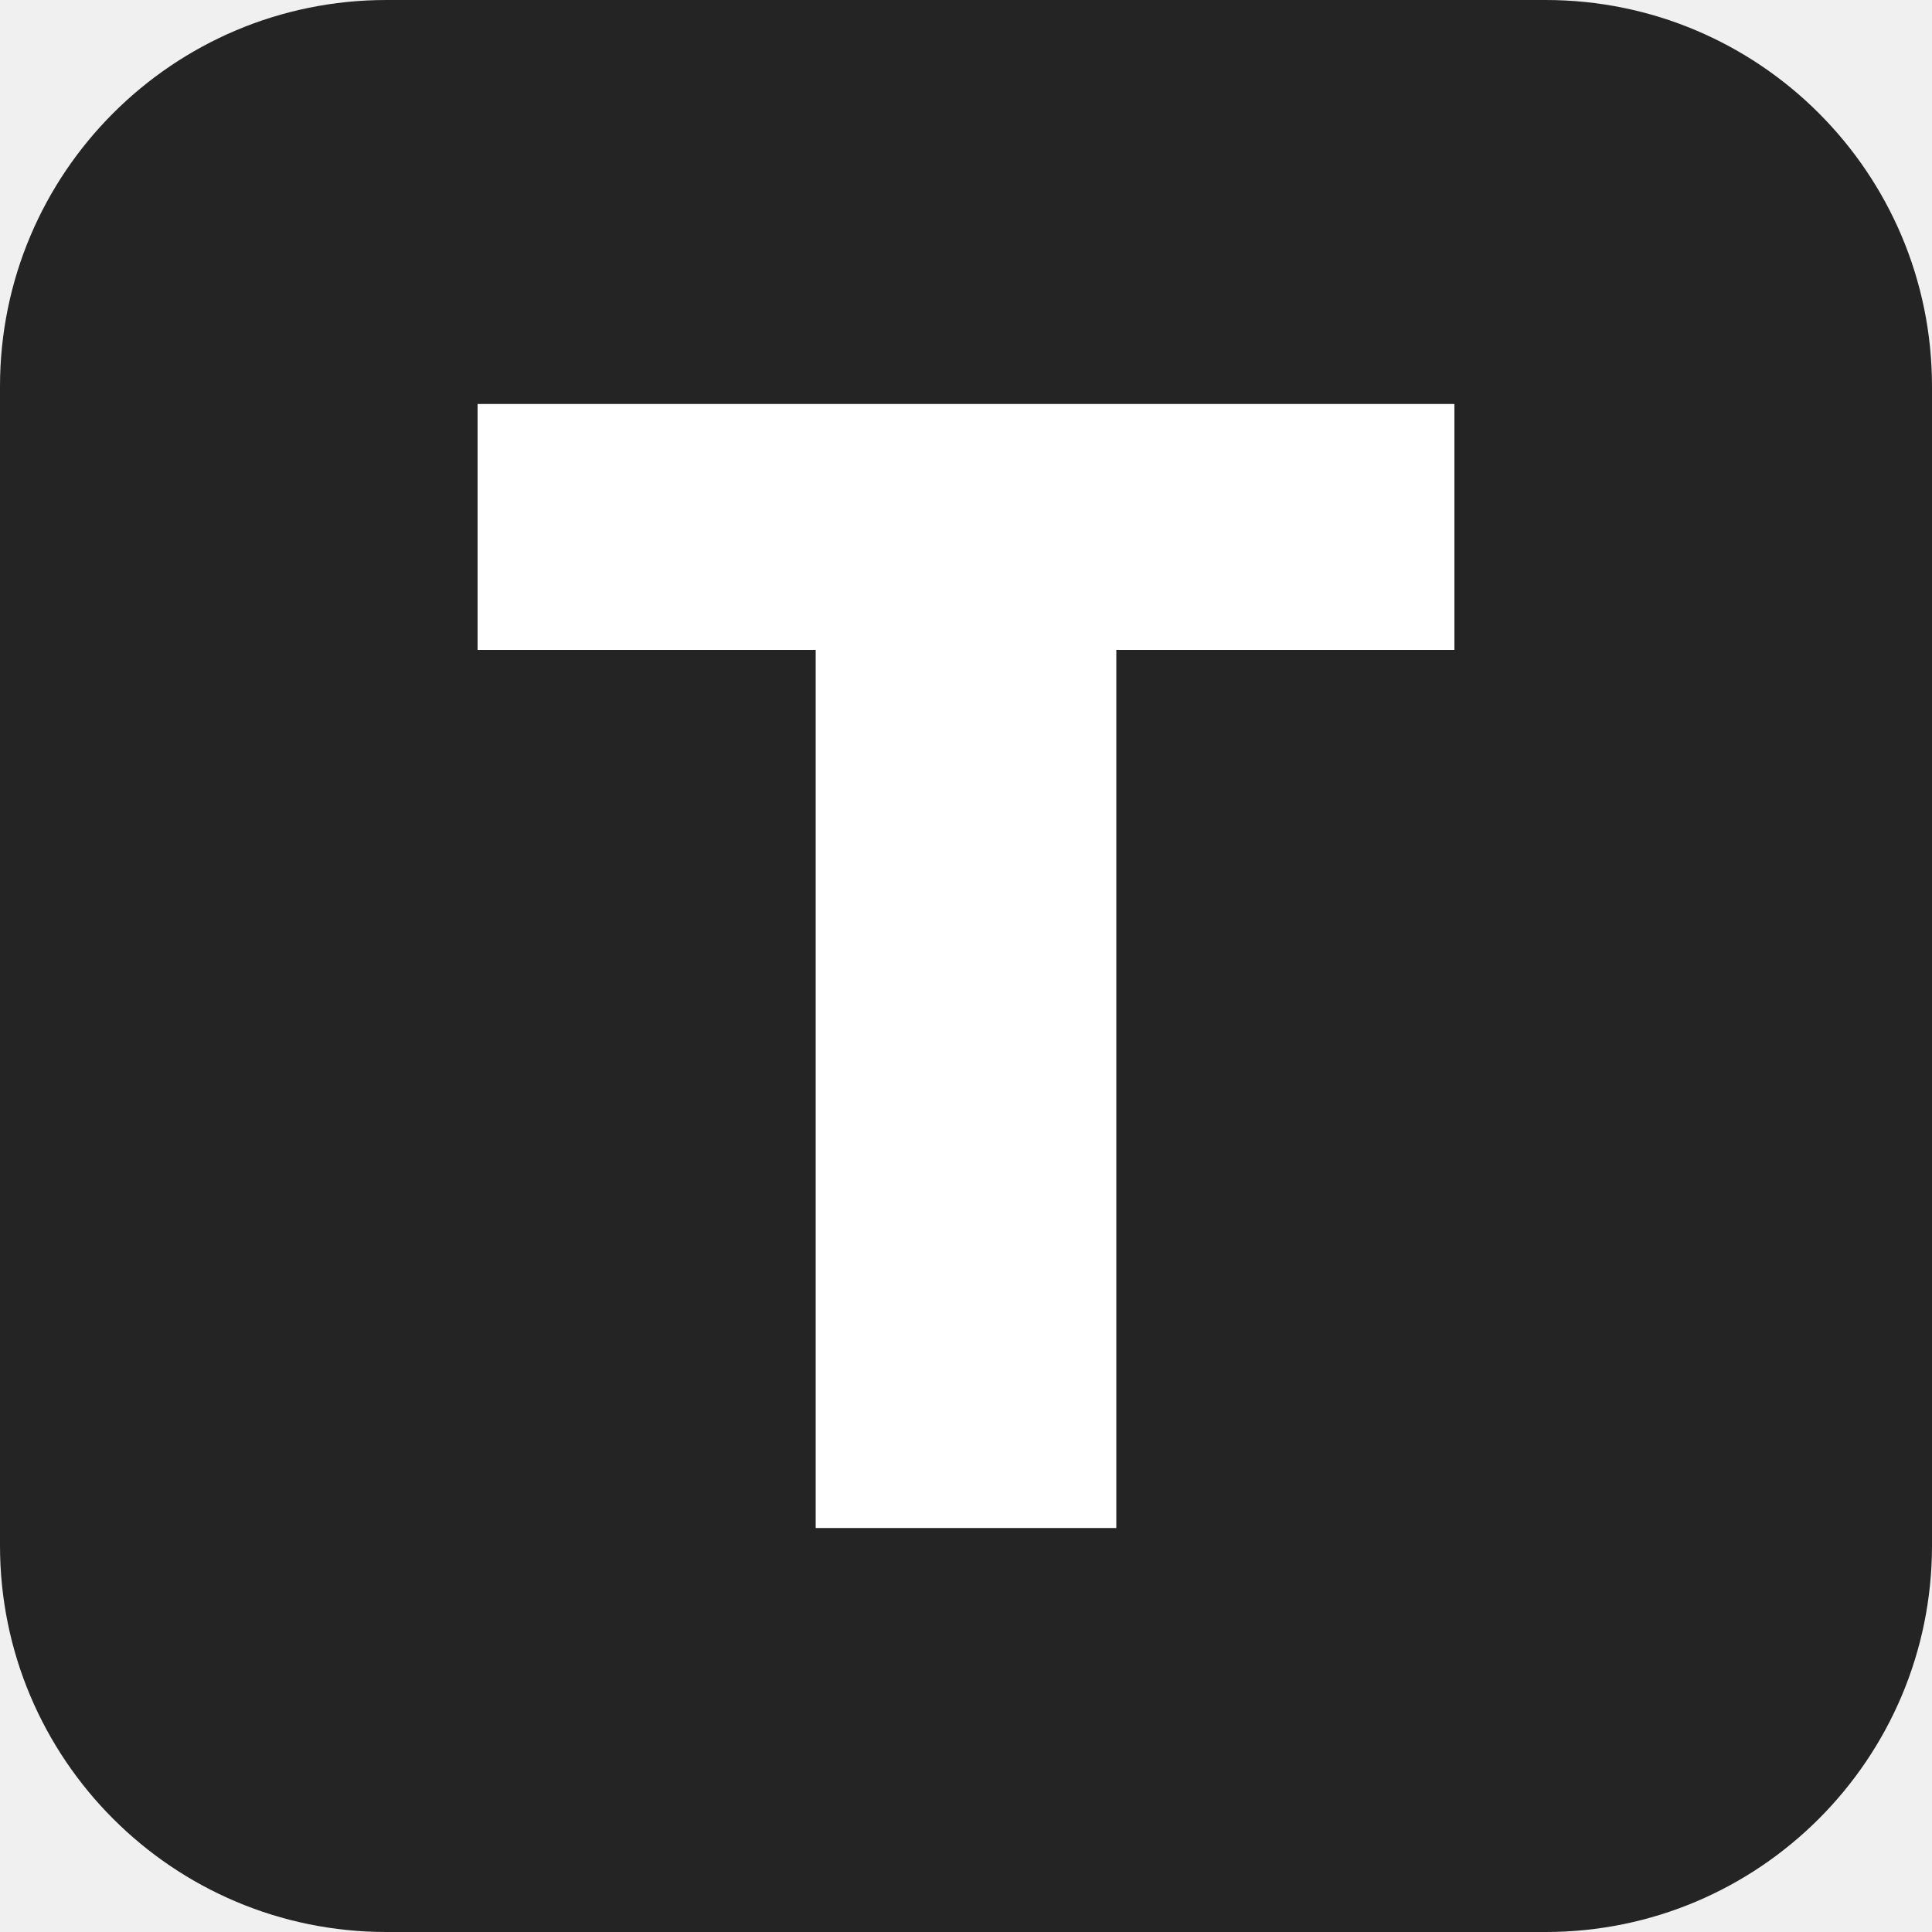
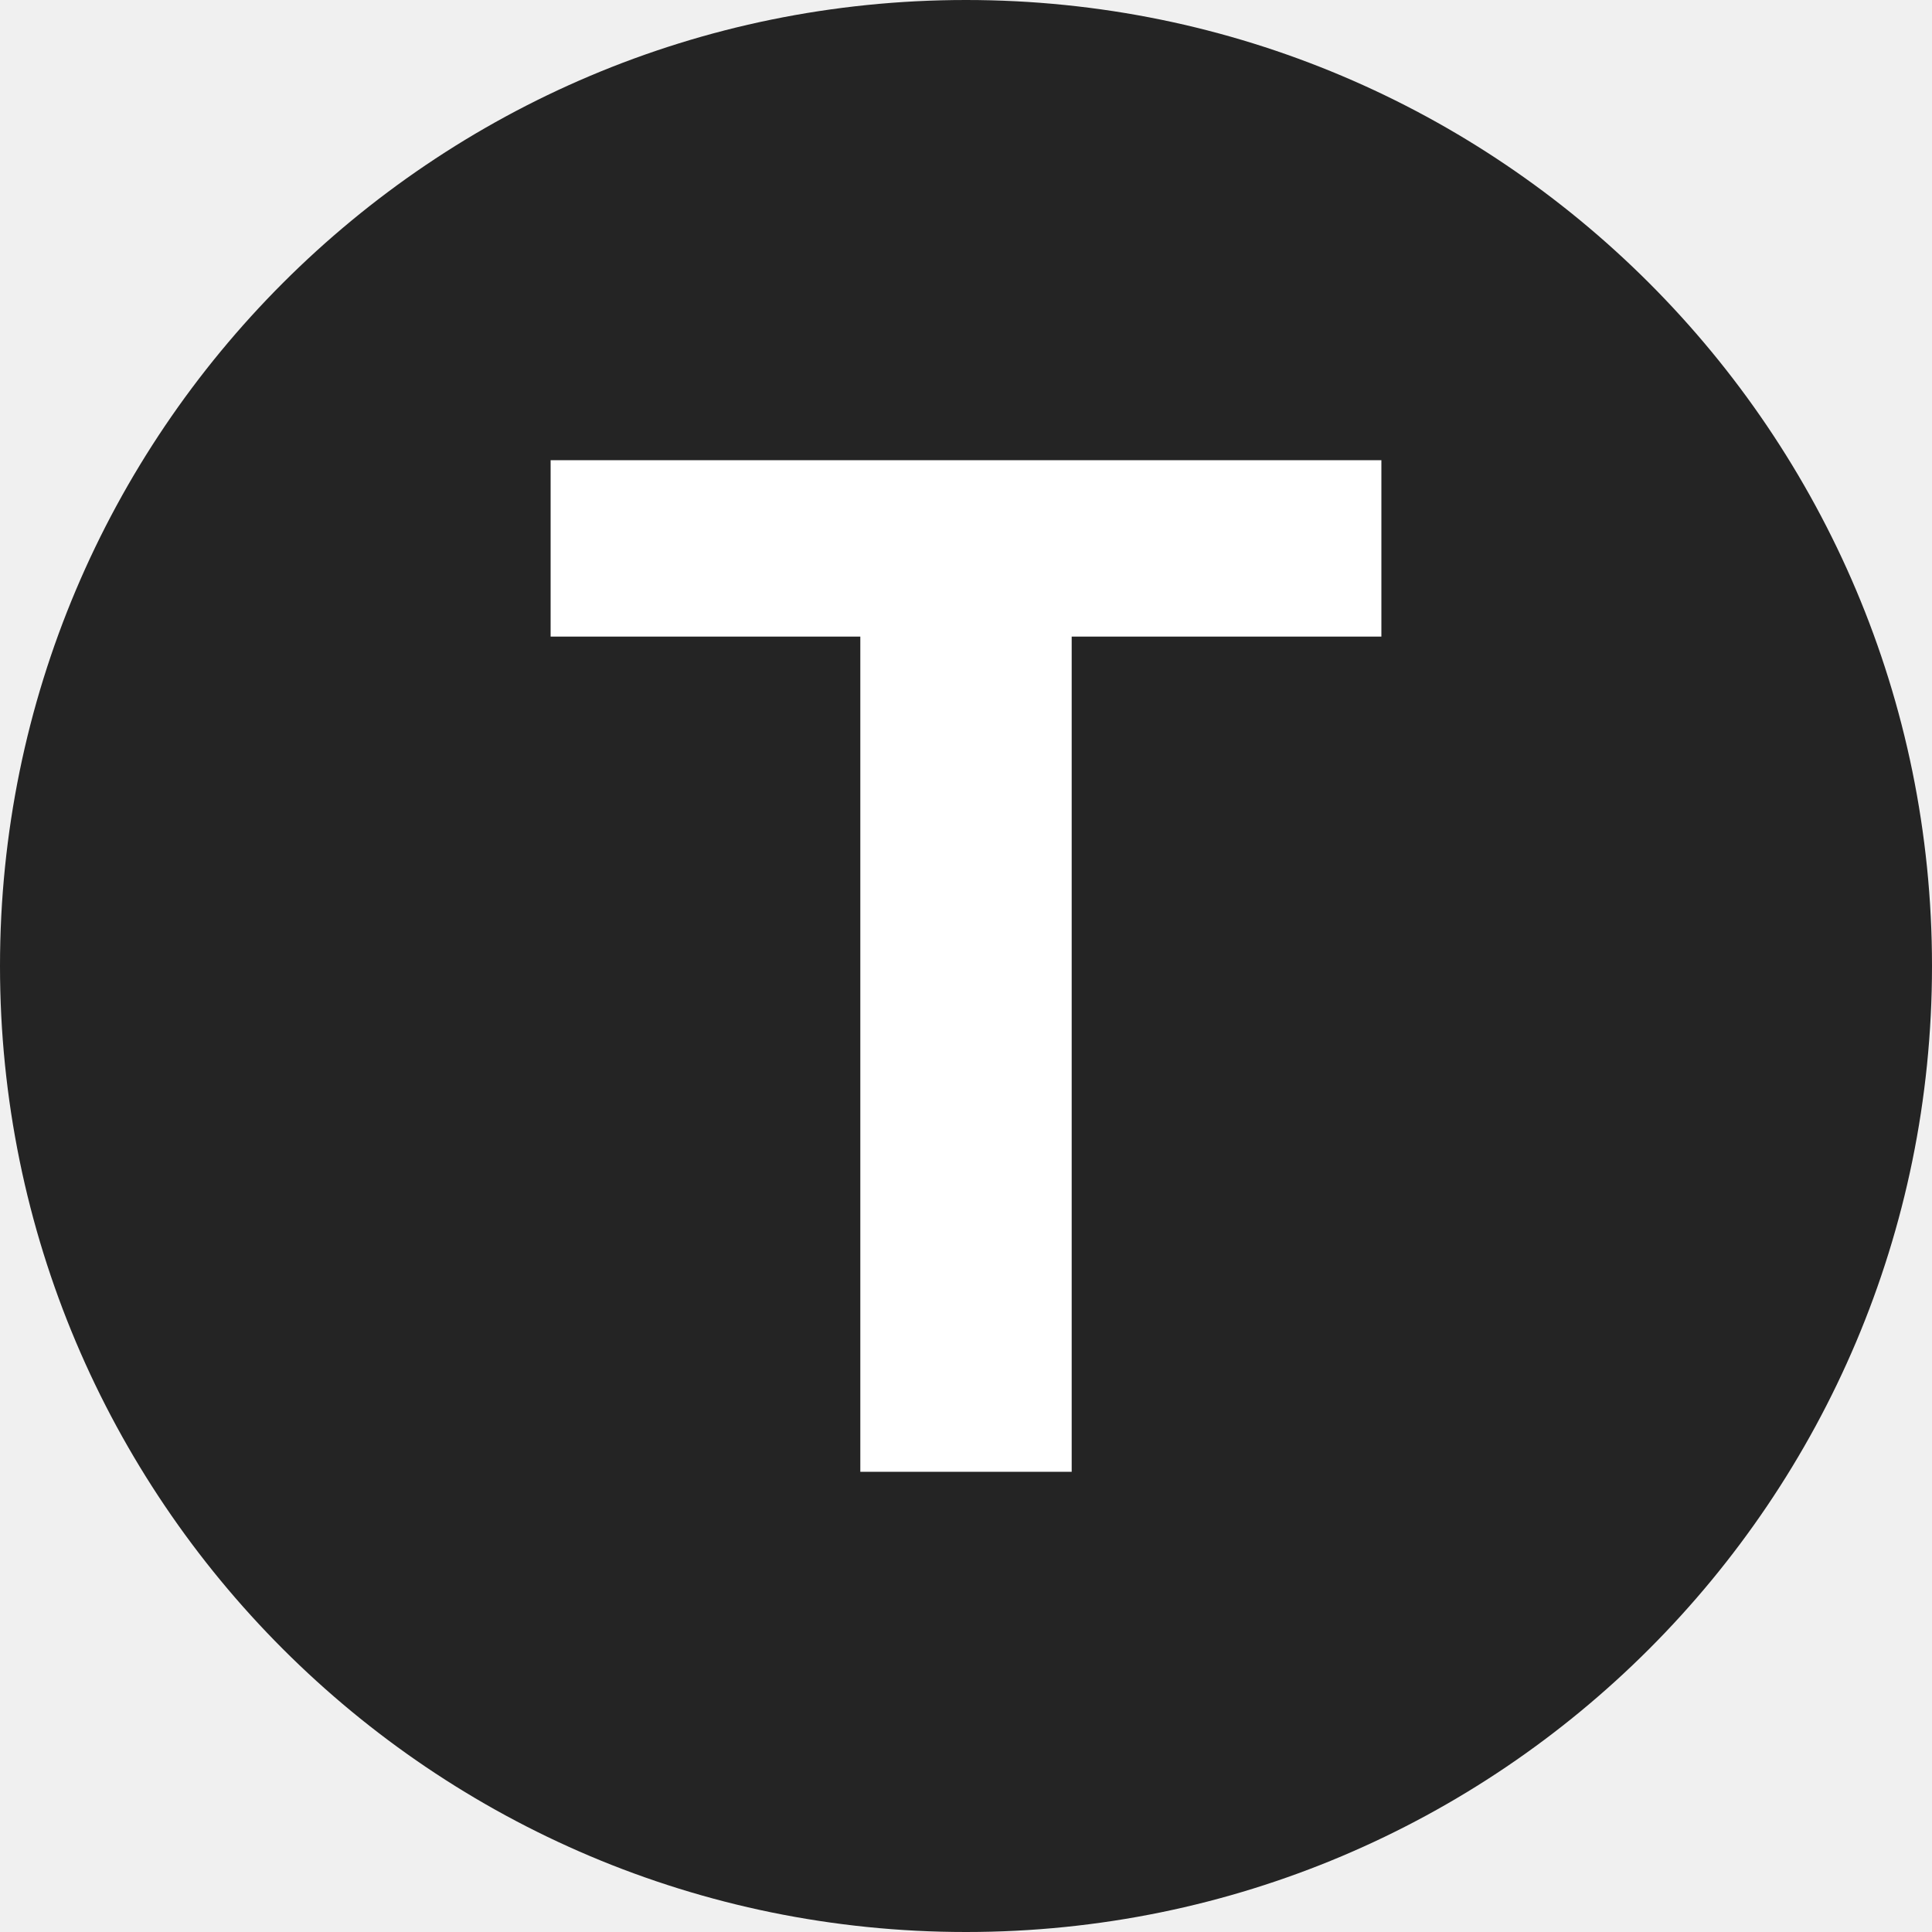
<svg xmlns="http://www.w3.org/2000/svg" width="256" height="256" viewBox="0 0 100 100">
  <style>@media (prefers-color-scheme:dark){rect{fill:#fff}path{fill:#242424}}</style>
-   <rect width="100" height="100" rx="20" fill="#242424" />
-   <path d="M42.22 33.64L24.72 33.64L24.72 20.91L75.28 20.91L75.28 33.64L57.78 33.64L57.78 79.09L42.22 79.09L42.22 33.64Z" fill="#fff" />
+   <rect width="100" height="100" rx="50" fill="#242424" />
+   <path d="M44.53 32.95L28.50 32.95L28.50 23.82L71.50 23.82L71.50 32.95L55.47 32.95L55.47 76.18L44.53 76.18L44.53 32.95Z" fill="#fff" />
</svg>
